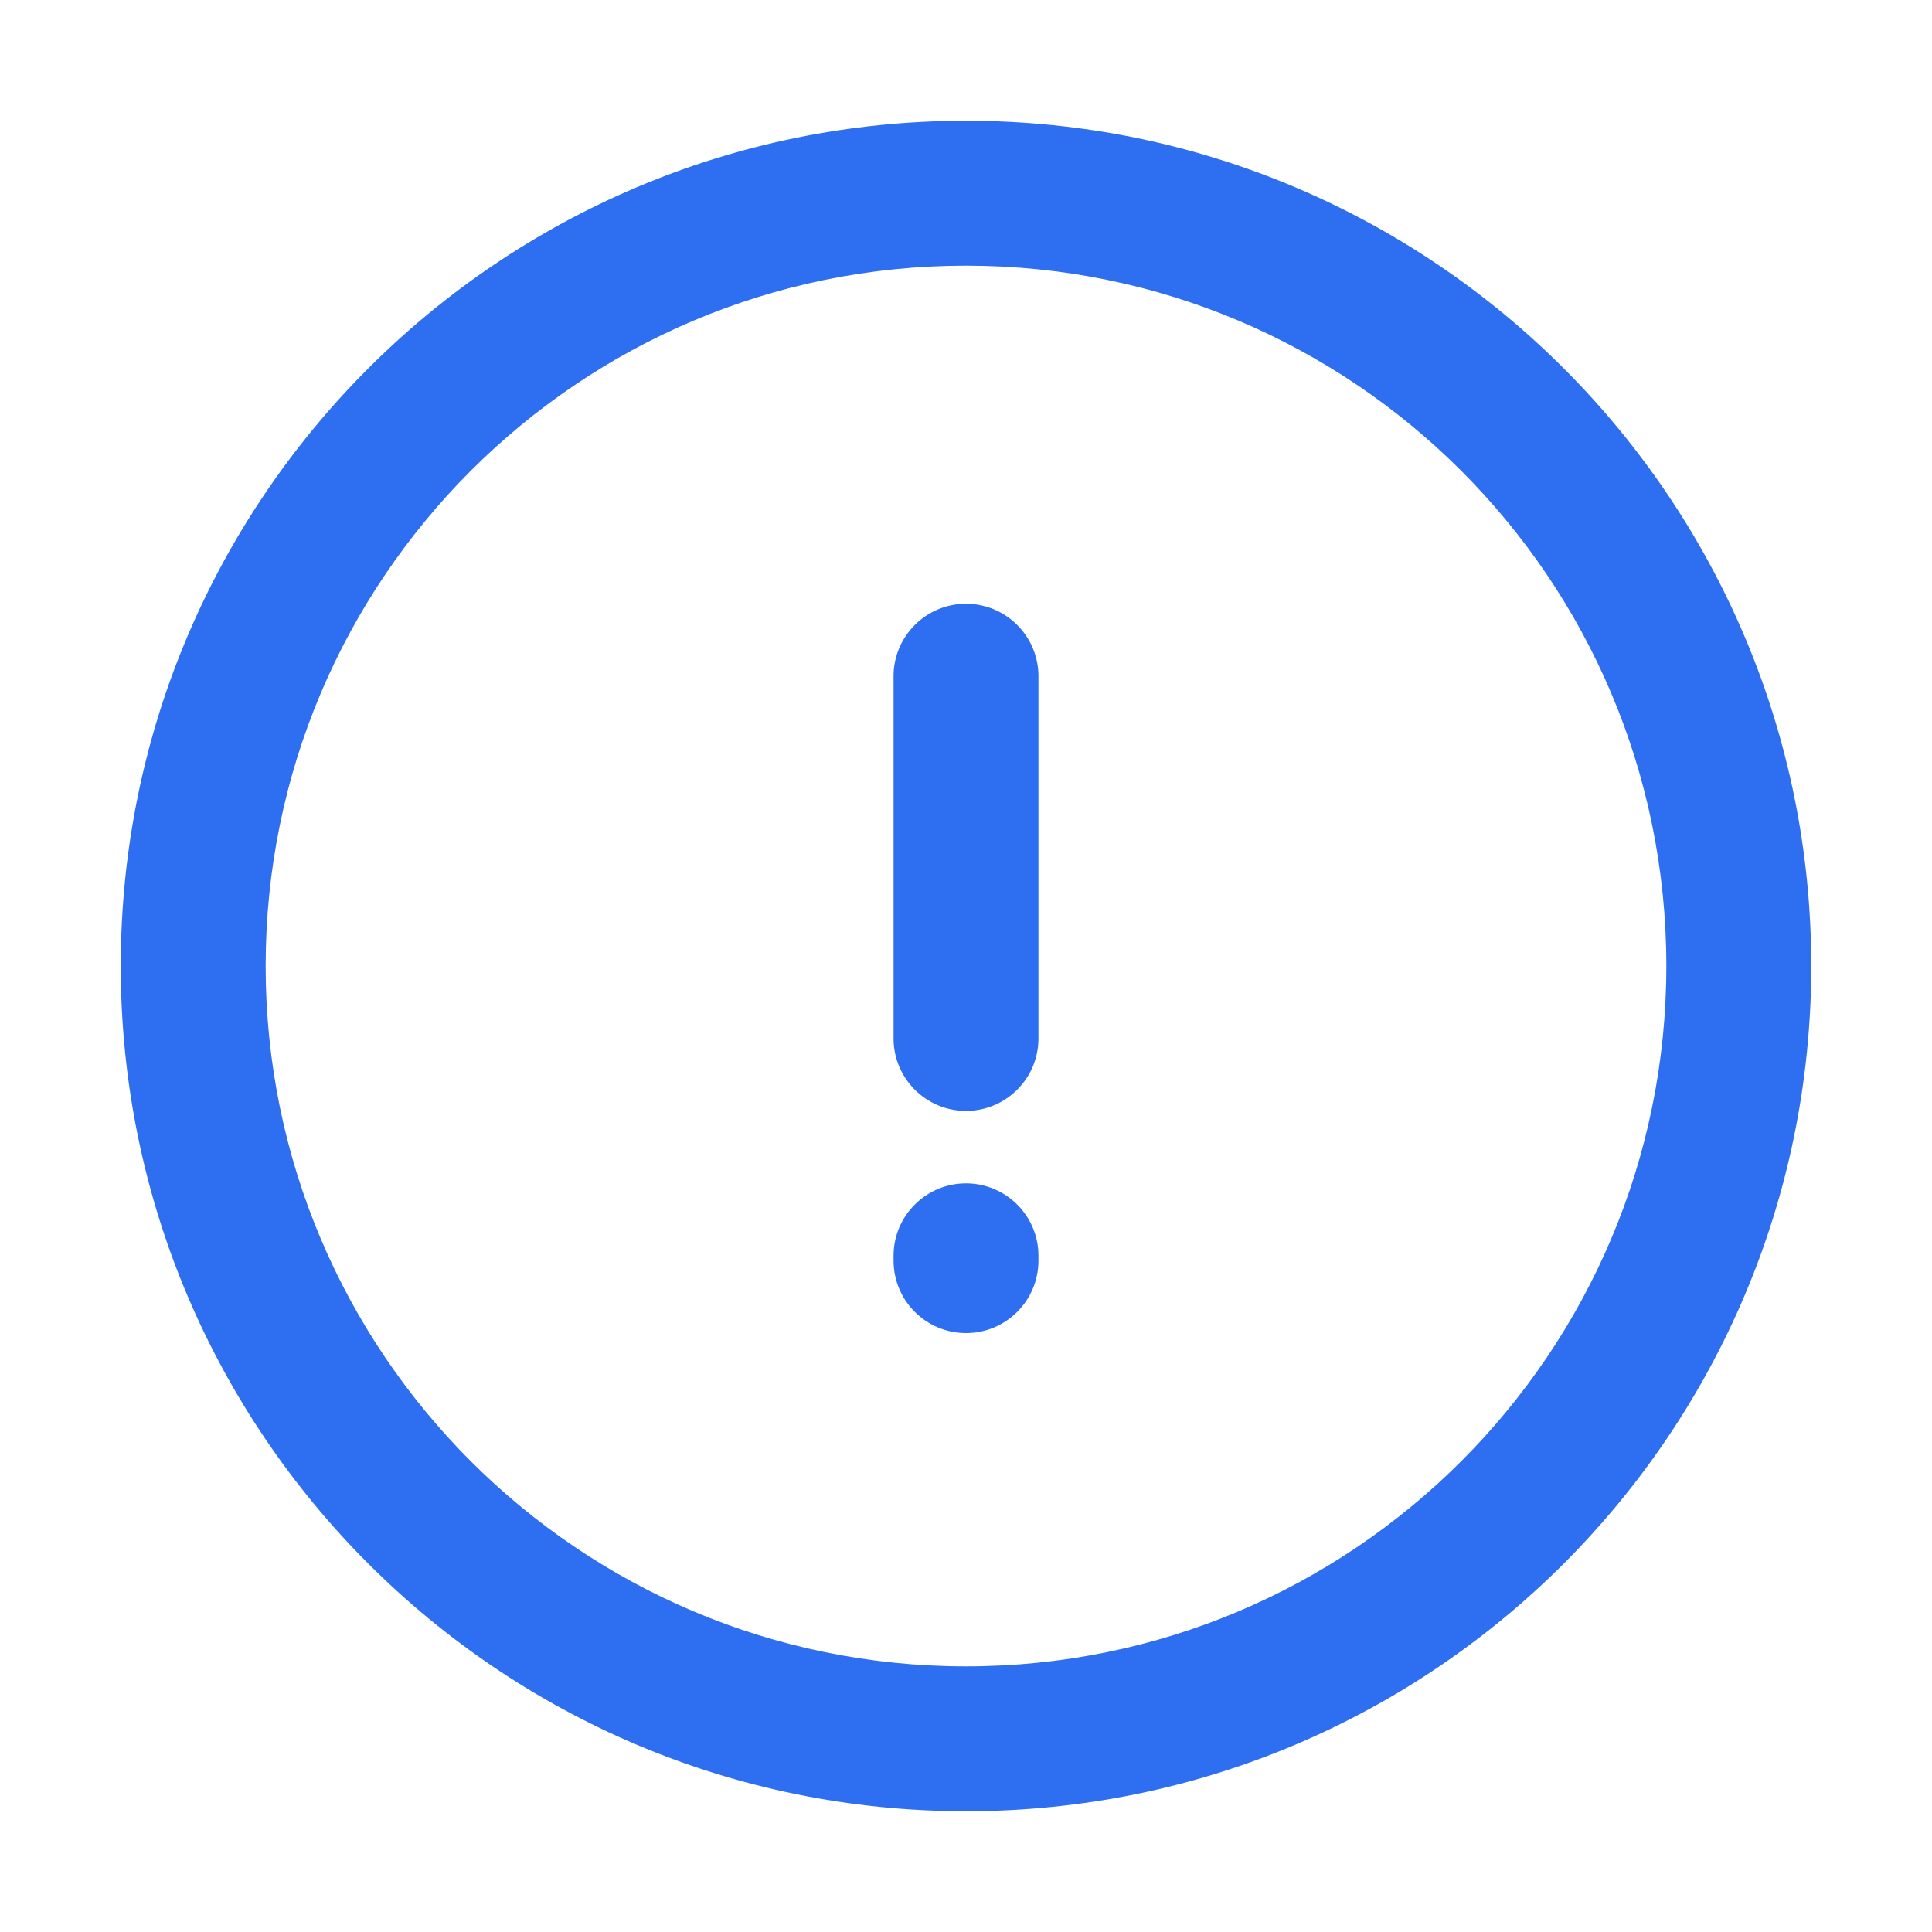
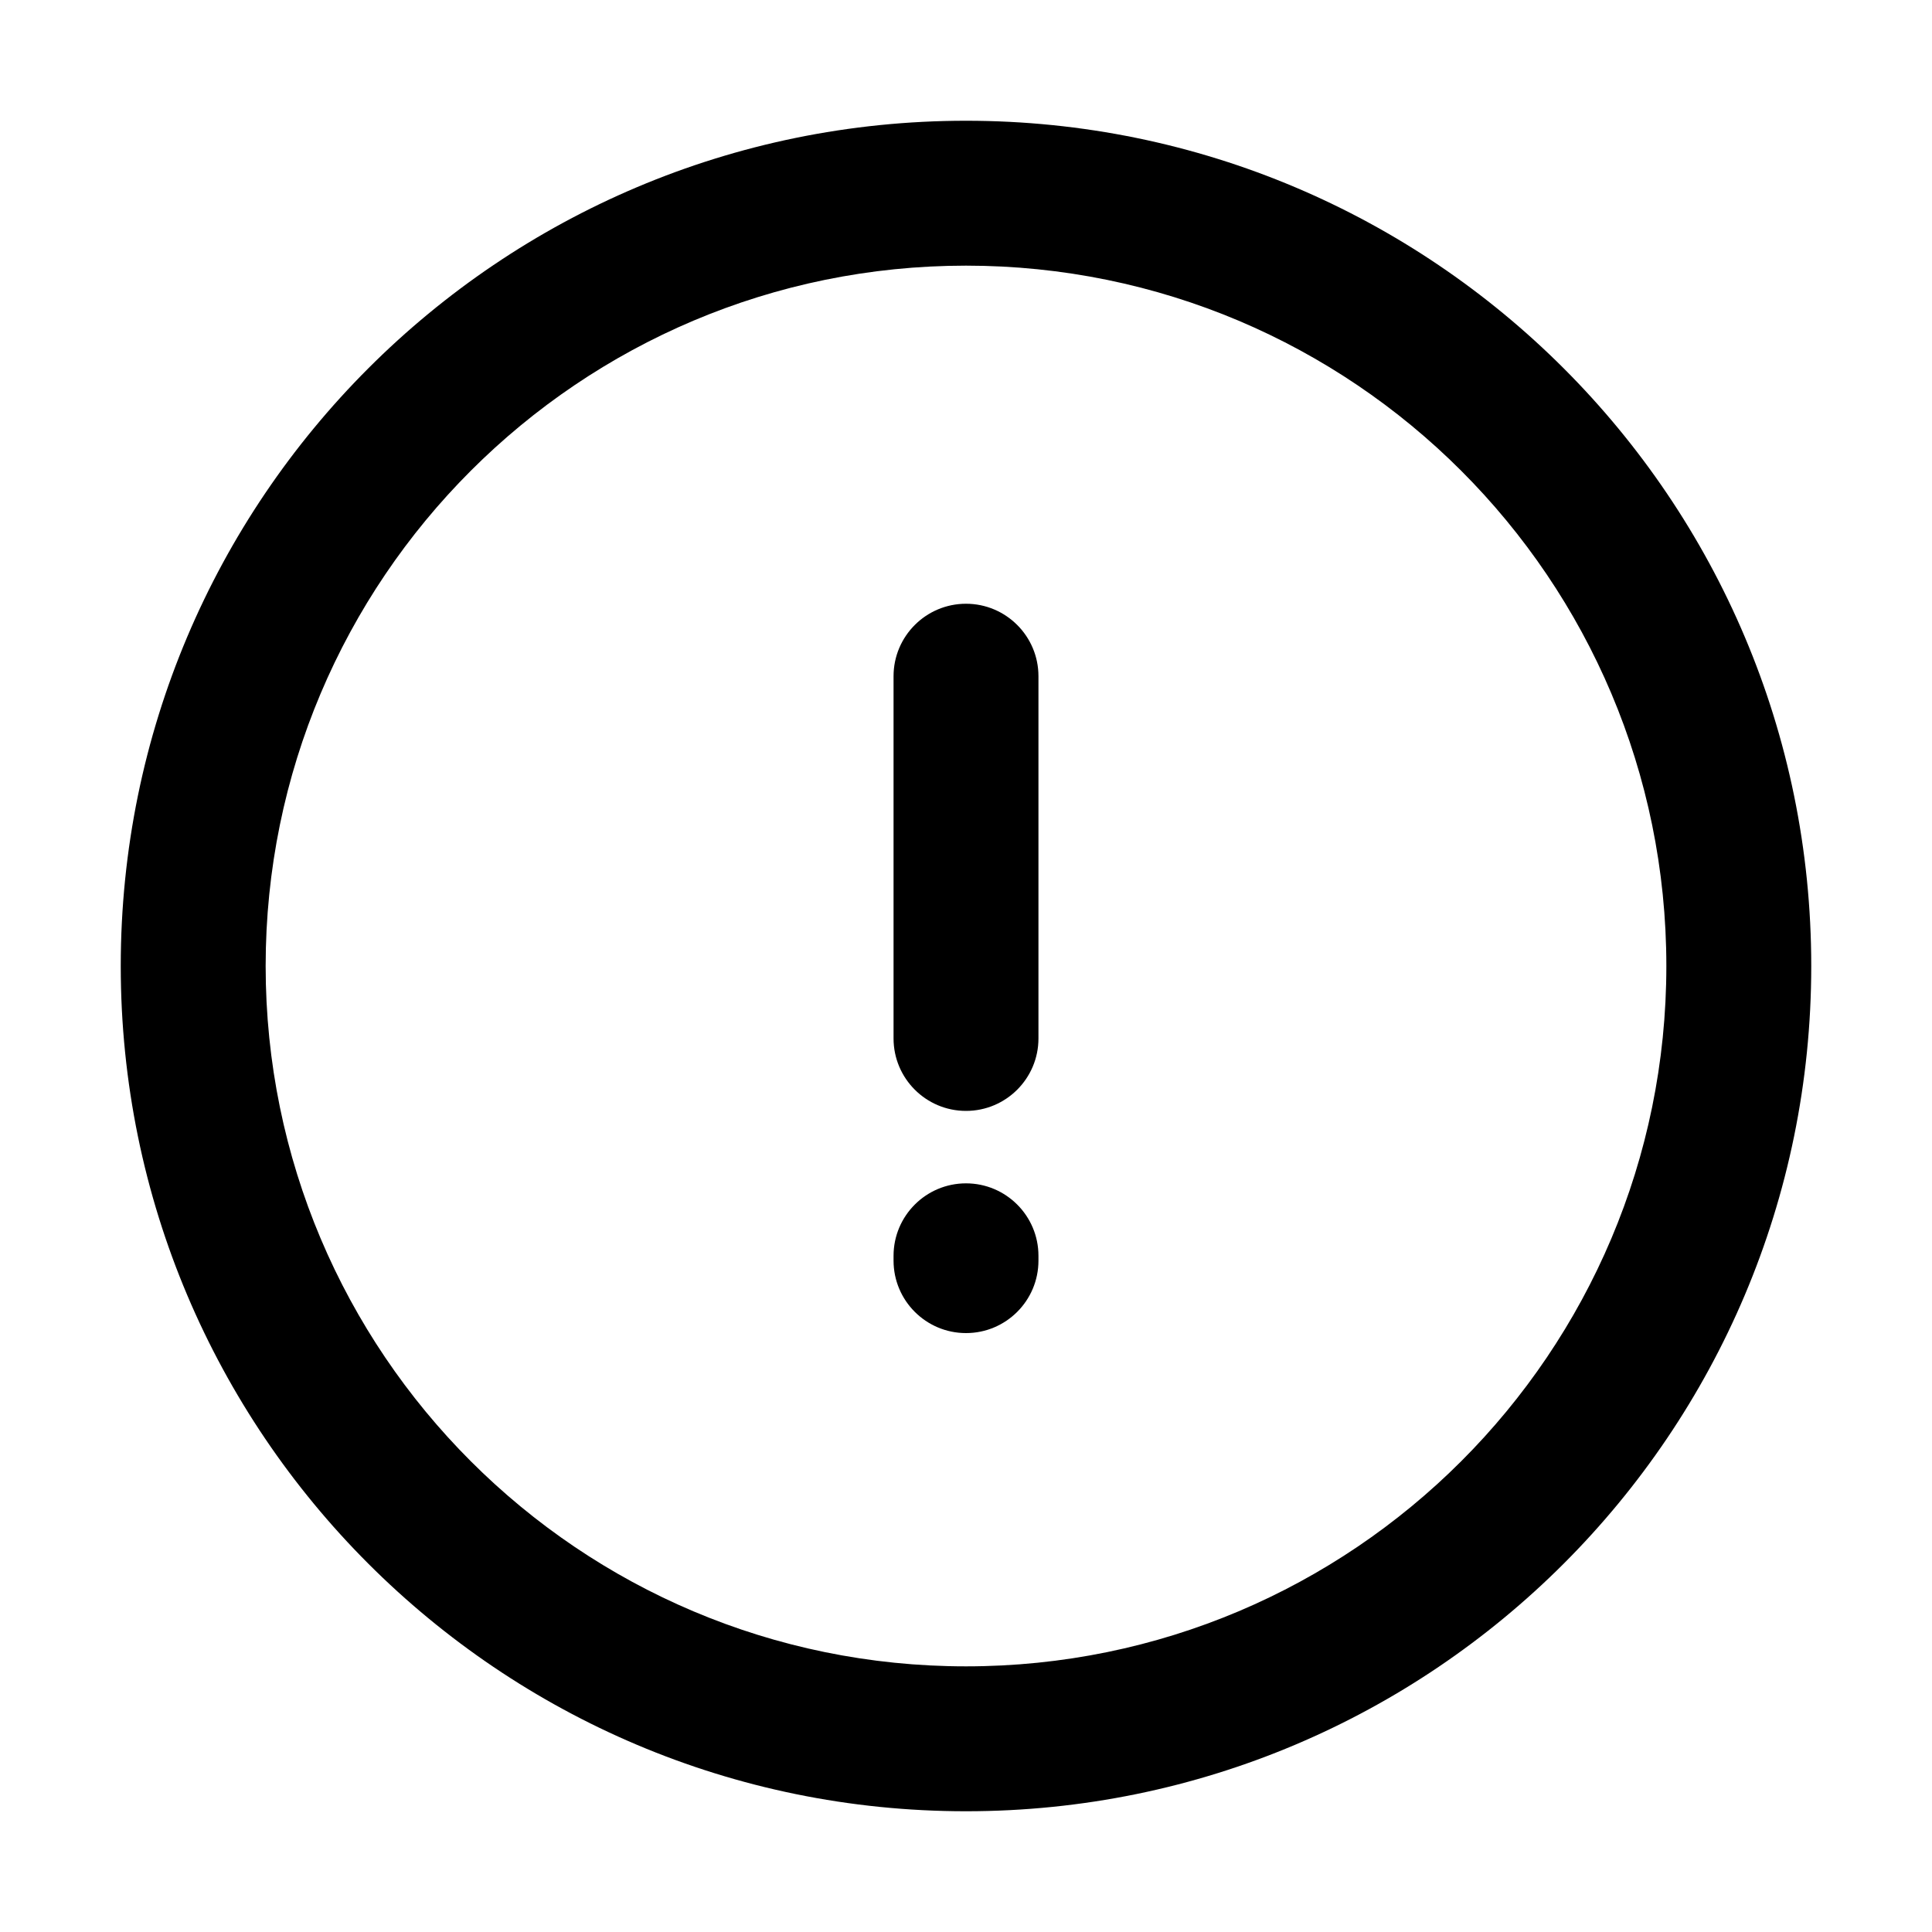
<svg xmlns="http://www.w3.org/2000/svg" width="40" height="40" viewBox="0 0 40 40" fill="none">
-   <path fill-rule="evenodd" clip-rule="evenodd" d="M20 5.5C11.992 5.5 5.5 11.992 5.5 20C5.5 28.008 11.992 34.5 20 34.5C28.008 34.5 34.5 28.008 34.5 20C34.5 11.992 28.008 5.5 20 5.5ZM2.5 20C2.5 10.335 10.335 2.5 20 2.5C29.665 2.5 37.5 10.335 37.5 20C37.5 29.665 29.665 37.5 20 37.5C10.335 37.5 2.5 29.665 2.5 20Z" fill="#2E6FF2" />
-   <path fill-rule="evenodd" clip-rule="evenodd" d="M20 12.5C20.828 12.5 21.5 13.172 21.5 14V21.5C21.5 22.328 20.828 23 20 23C19.172 23 18.5 22.328 18.5 21.5V14C18.5 13.172 19.172 12.5 20 12.5Z" fill="#2E6FF2" />
-   <path fill-rule="evenodd" clip-rule="evenodd" d="M20 24.5C20.828 24.5 21.5 25.172 21.5 26V26.1C21.5 26.928 20.828 27.6 20 27.6C19.172 27.6 18.5 26.928 18.5 26.1V26C18.5 25.172 19.172 24.5 20 24.5Z" fill="#2E6FF2" />
+   <path fill-rule="evenodd" clip-rule="evenodd" d="M20 5.5C11.992 5.5 5.5 11.992 5.5 20C5.5 28.008 11.992 34.5 20 34.5C28.008 34.5 34.5 28.008 34.5 20C34.5 11.992 28.008 5.5 20 5.5ZM2.5 20C2.5 10.335 10.335 2.5 20 2.5C29.665 2.5 37.5 10.335 37.5 20C37.5 29.665 29.665 37.5 20 37.5C10.335 37.5 2.5 29.665 2.5 20Z" fill="currentColor" />
+   <path fill-rule="evenodd" clip-rule="evenodd" d="M20 12.5C20.828 12.5 21.5 13.172 21.5 14V21.5C21.5 22.328 20.828 23 20 23C19.172 23 18.5 22.328 18.5 21.5V14C18.5 13.172 19.172 12.5 20 12.5Z" fill="currentColor" />
+   <path fill-rule="evenodd" clip-rule="evenodd" d="M20 24.5C20.828 24.5 21.5 25.172 21.5 26V26.1C21.5 26.928 20.828 27.6 20 27.6C19.172 27.6 18.5 26.928 18.5 26.1V26C18.5 25.172 19.172 24.5 20 24.5Z" fill="currentColor" />
</svg>
